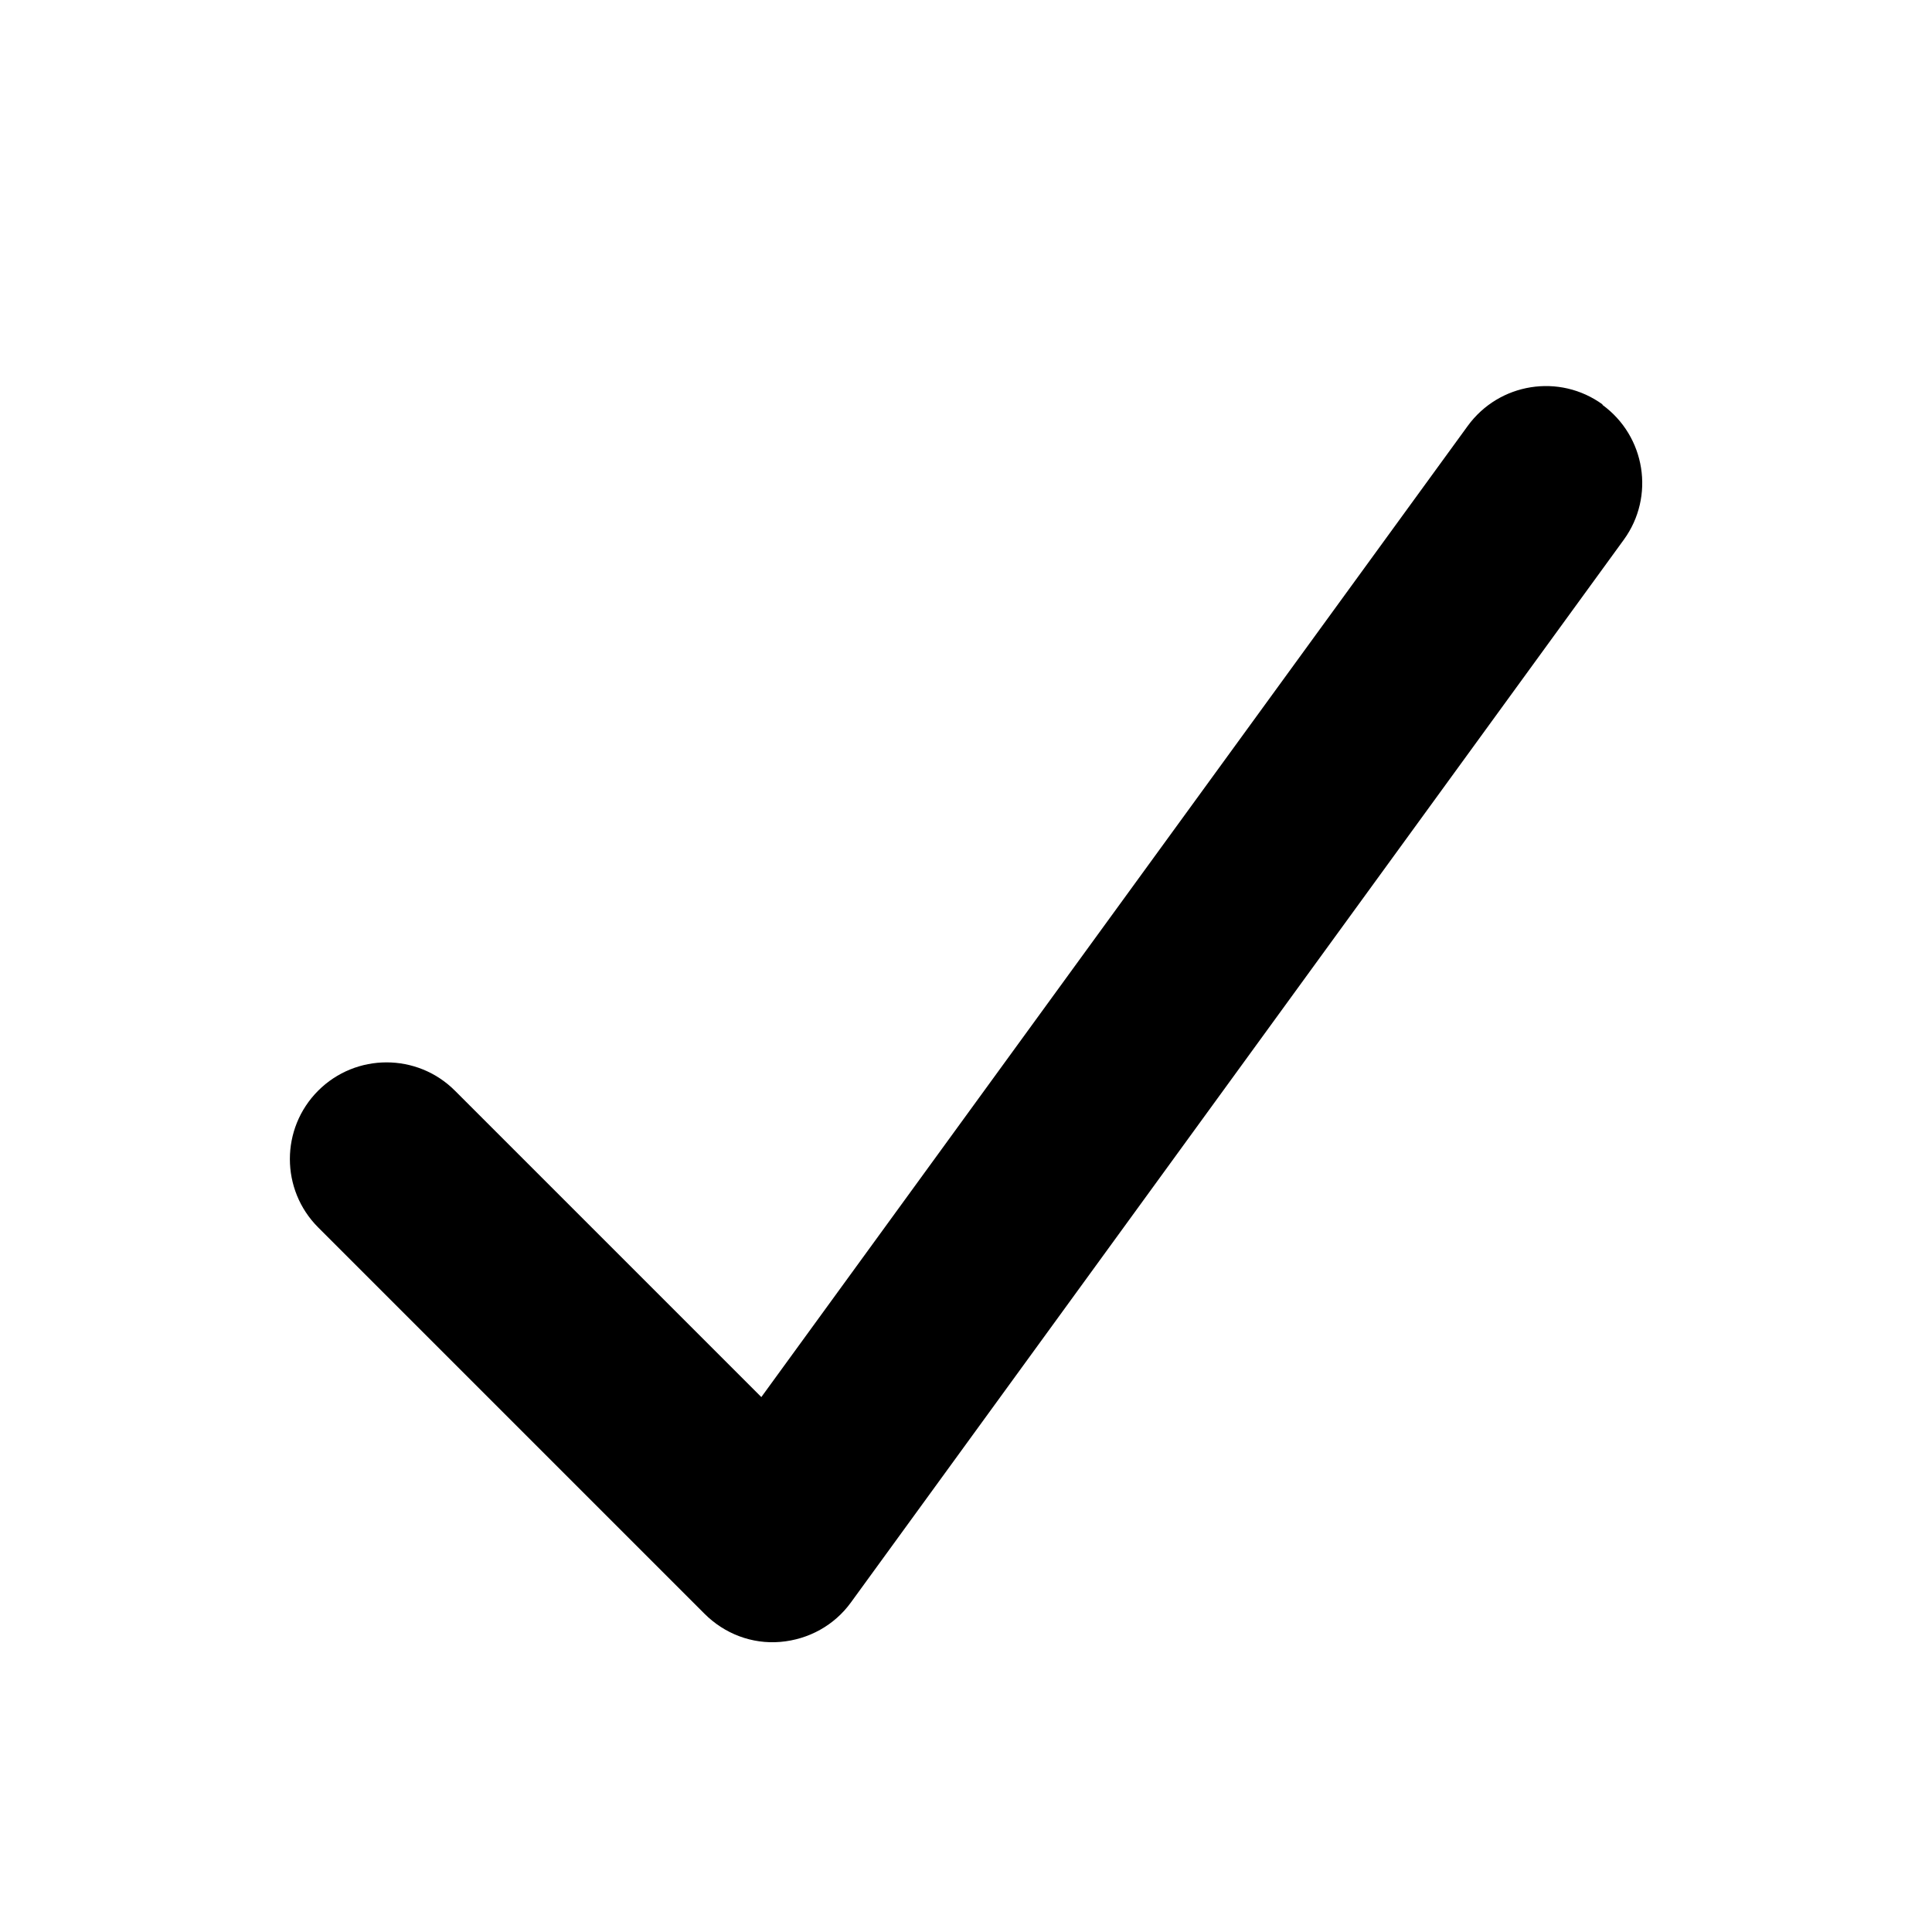
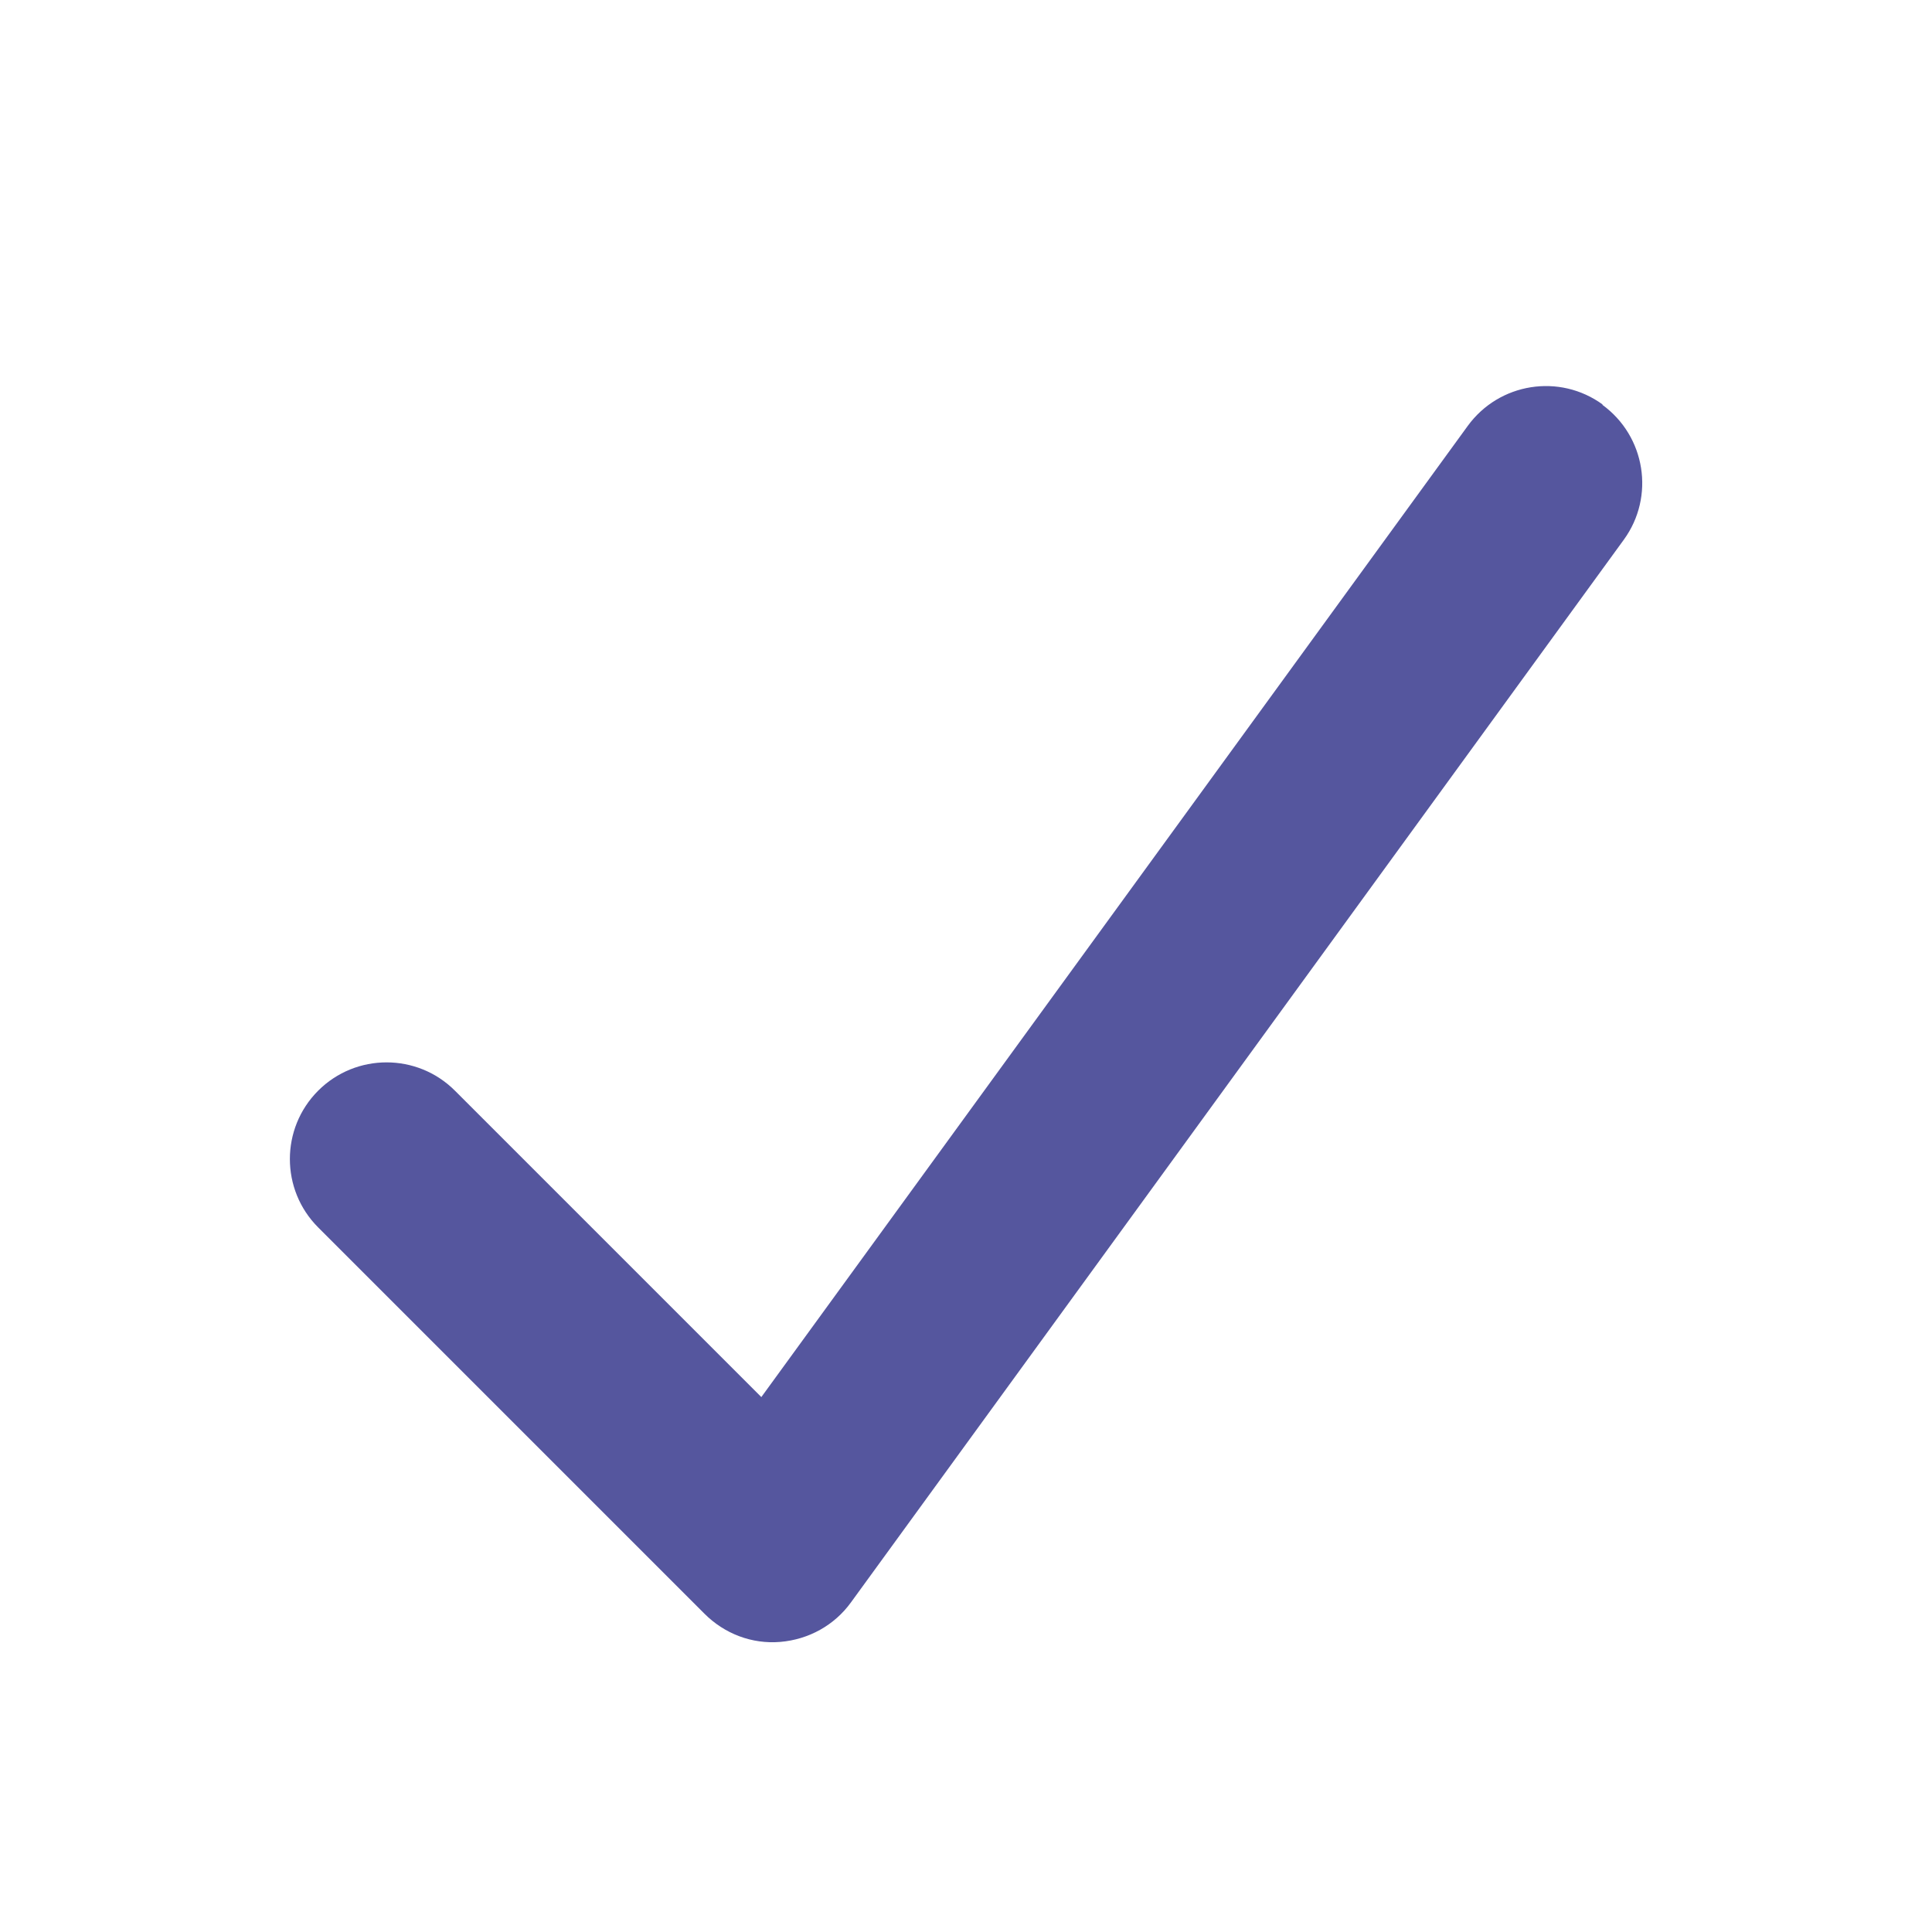
<svg xmlns="http://www.w3.org/2000/svg" viewBox="0 0 640 640">
-   <path d="M530.8 134.1C545.1 144.5 548.3 164.5 537.9 178.8L281.9 530.8C276.4 538.4 267.9 543.1 258.5 543.9C249.1 544.7 240 541.2 233.4 534.6L105.4 406.6C92.9 394.1 92.9 373.8 105.4 361.3C117.9 348.8 138.2 348.8 150.7 361.3L252.2 462.8L486.2 141.1C496.6 126.8 516.6 123.6 530.9 134z" />
+   <path fill="#55569E" d="M530.8 134.1C545.1 144.5 548.3 164.5 537.9 178.8L281.9 530.8C276.4 538.4 267.9 543.1 258.5 543.9C249.1 544.7 240 541.2 233.4 534.6L105.4 406.6C92.9 394.1 92.9 373.8 105.4 361.3C117.9 348.8 138.2 348.8 150.7 361.3L252.2 462.8L486.2 141.1C496.6 126.8 516.6 123.6 530.9 134z" />
</svg>
